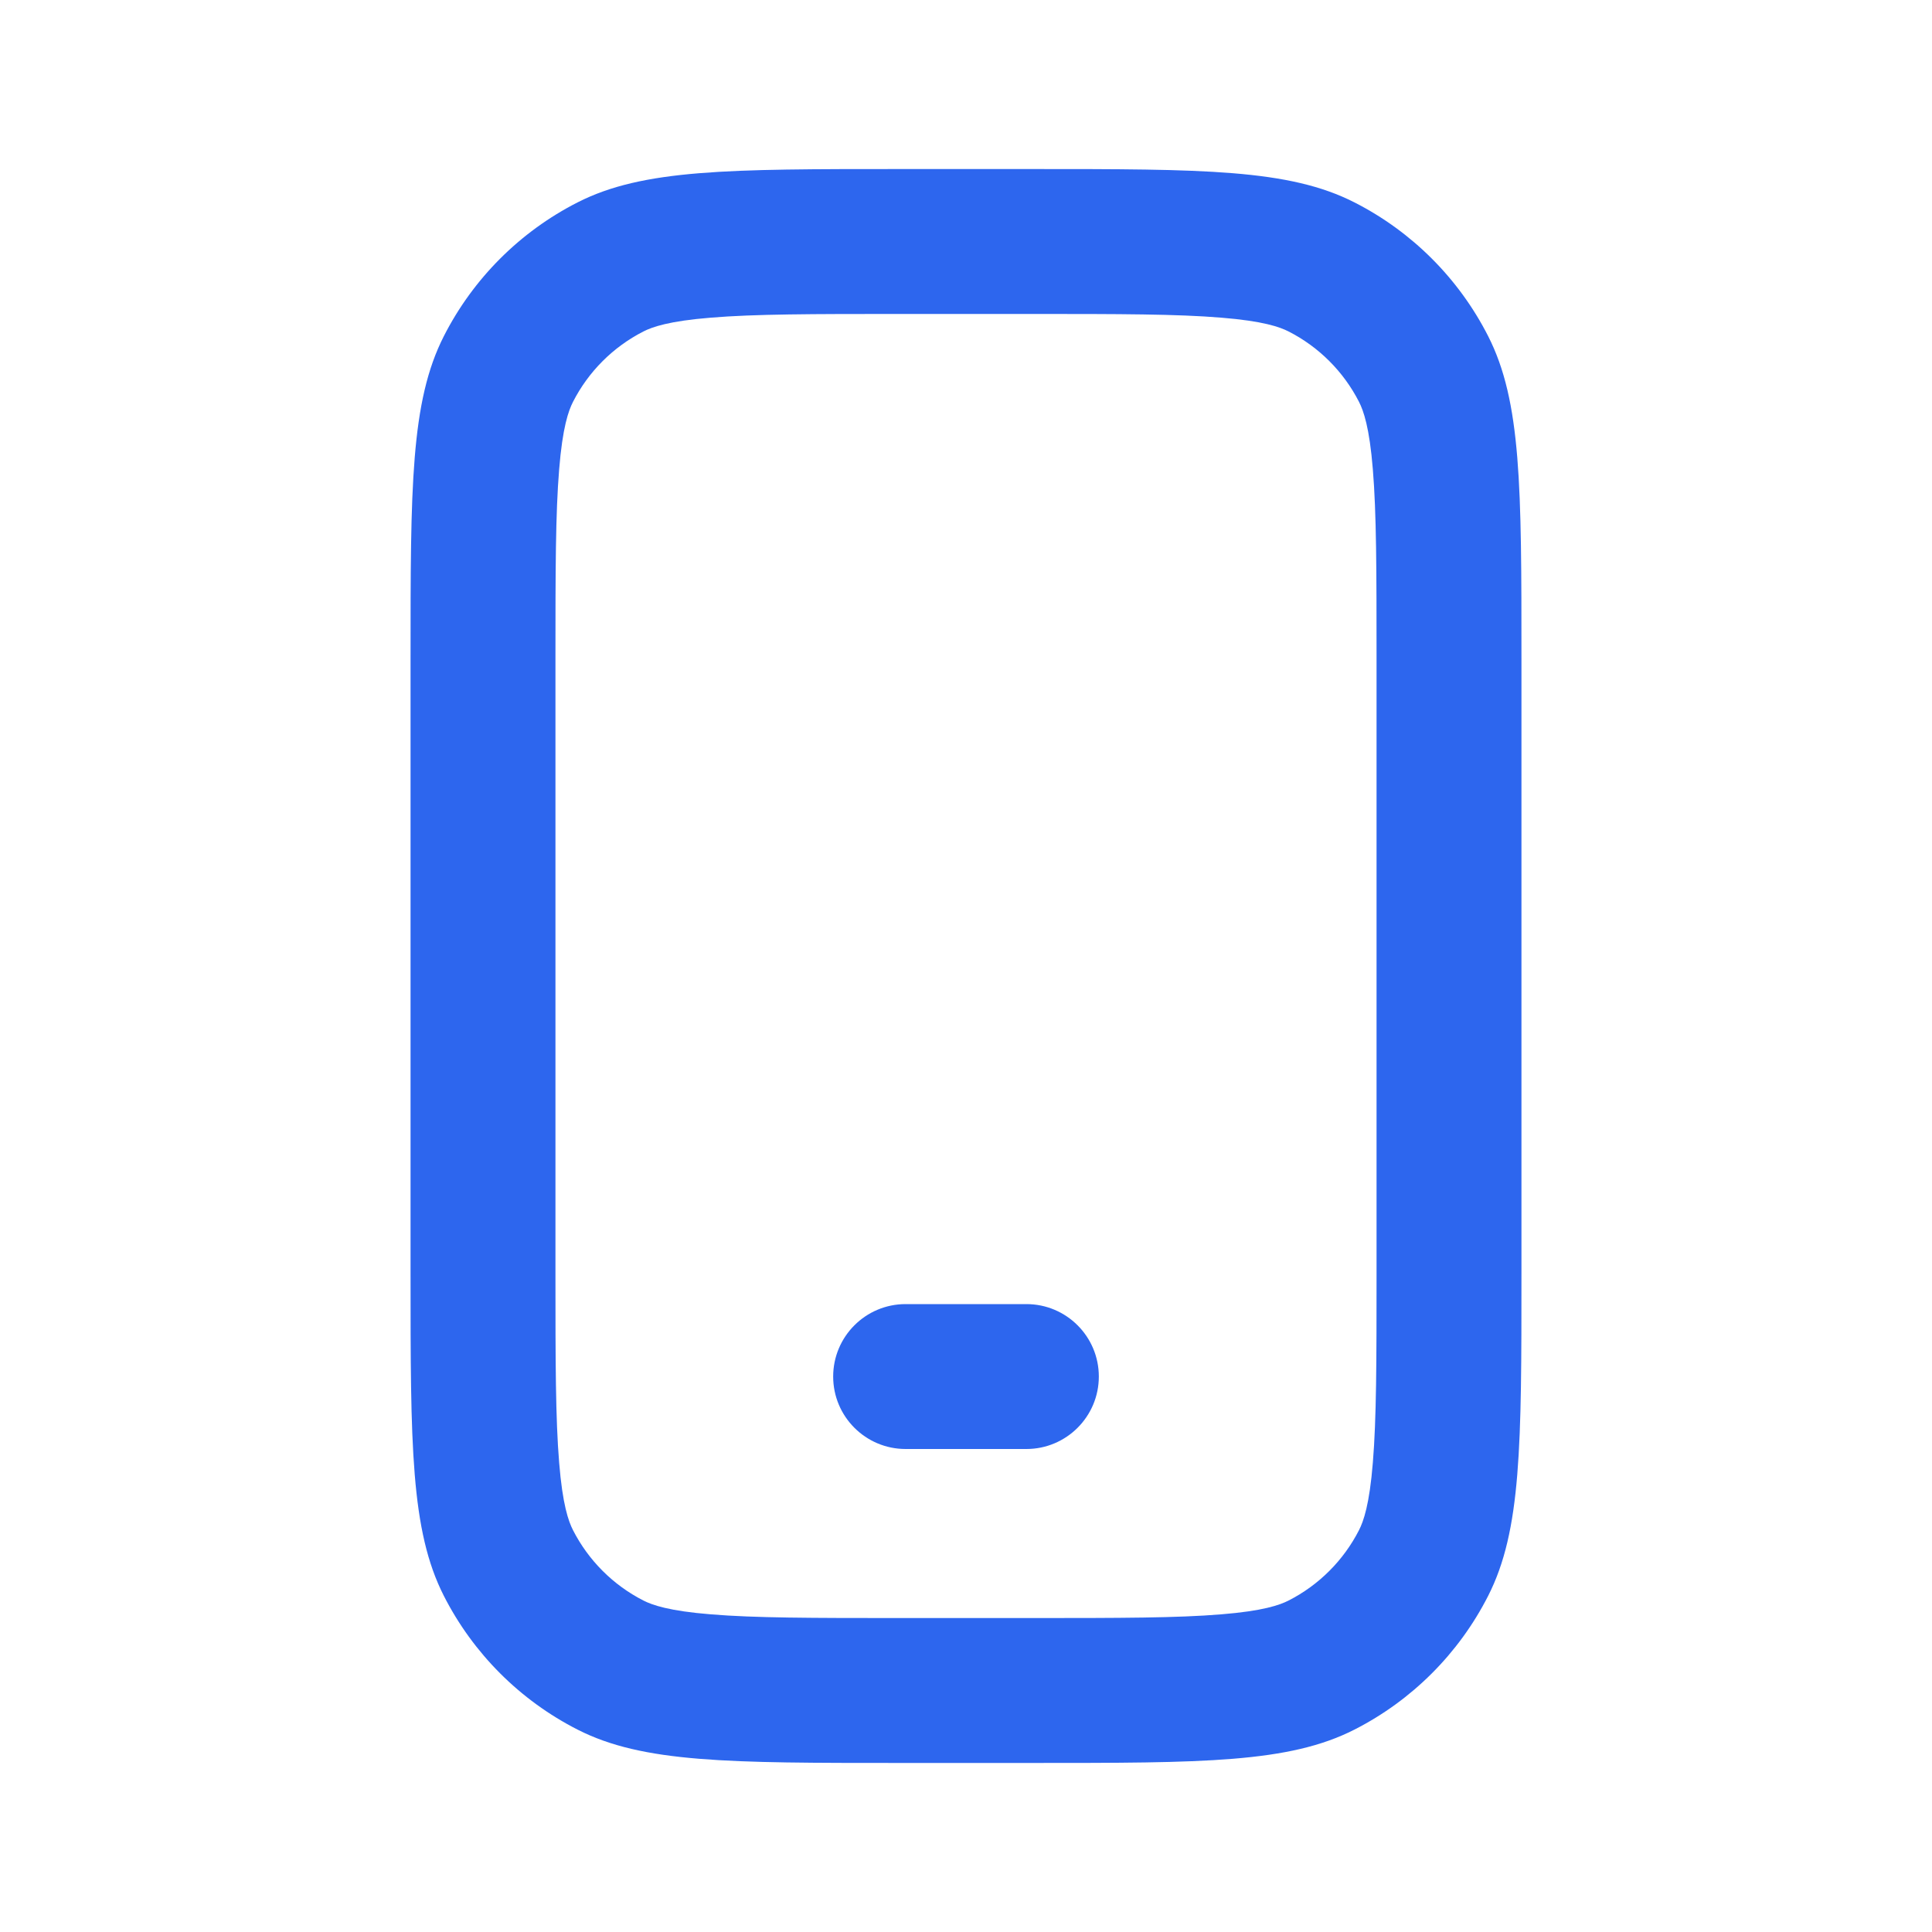
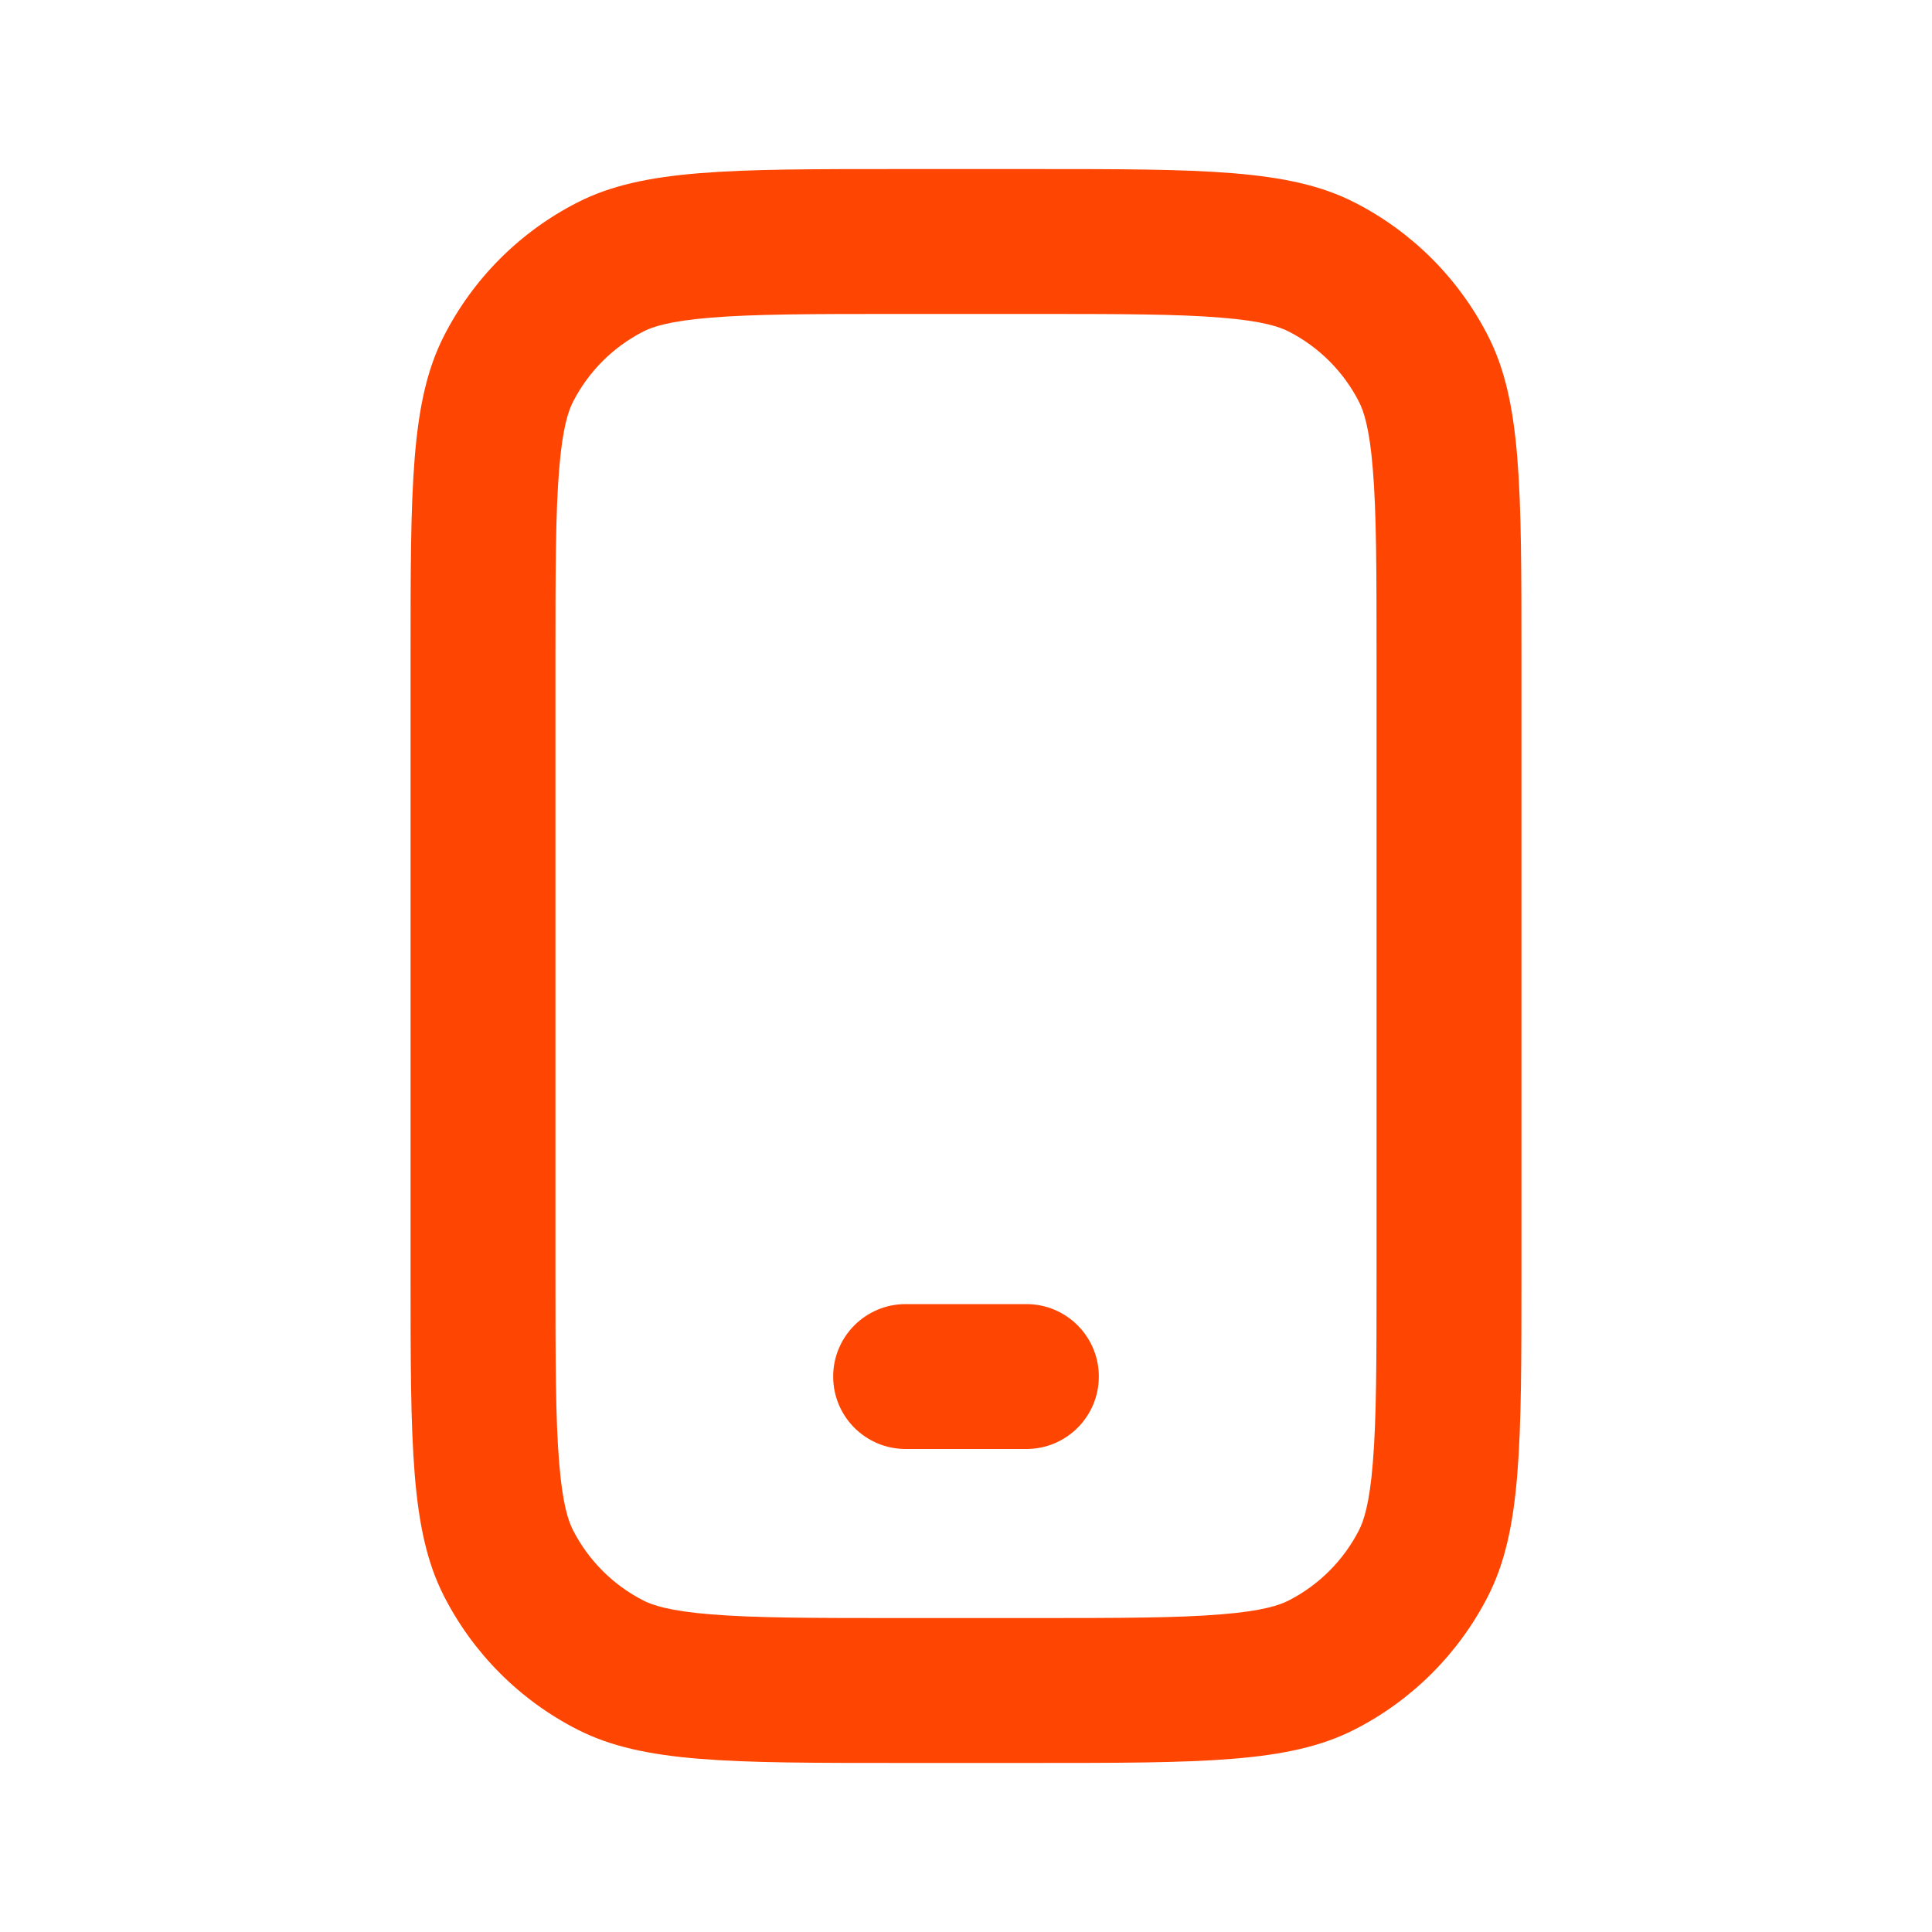
<svg xmlns="http://www.w3.org/2000/svg" width="24" height="24" viewBox="0 0 24 24" fill="none">
-   <path fill-rule="evenodd" clip-rule="evenodd" d="M11.18 3.9H12.82C13.914 3.9 14.626 3.901 15.169 3.946C15.692 3.988 15.898 4.062 16.008 4.118C16.384 4.31 16.69 4.616 16.882 4.992C16.938 5.102 17.012 5.308 17.054 5.831C17.099 6.374 17.1 7.086 17.1 8.18V15.82C17.1 16.914 17.099 17.626 17.054 18.169C17.012 18.692 16.938 18.898 16.882 19.008C16.69 19.384 16.384 19.69 16.008 19.882C15.898 19.938 15.692 20.012 15.169 20.054C14.626 20.099 13.914 20.1 12.82 20.1H11.18C10.086 20.1 9.374 20.099 8.831 20.054C8.308 20.012 8.102 19.938 7.992 19.882C7.616 19.69 7.31 19.384 7.118 19.008C7.062 18.898 6.988 18.692 6.946 18.169C6.901 17.626 6.9 16.914 6.9 15.82V8.18C6.9 7.086 6.901 6.374 6.946 5.831C6.988 5.308 7.062 5.102 7.118 4.992C7.31 4.616 7.616 4.31 7.992 4.118C8.102 4.062 8.308 3.988 8.831 3.946C9.374 3.901 10.086 3.9 11.18 3.9ZM5.1 8.18C5.1 6.052 5.1 4.988 5.514 4.175C5.878 3.46 6.46 2.878 7.175 2.514C7.988 2.1 9.052 2.1 11.18 2.1H12.82C14.948 2.1 16.012 2.1 16.825 2.514C17.54 2.878 18.122 3.46 18.486 4.175C18.9 4.988 18.9 6.052 18.9 8.18V15.82C18.9 17.948 18.9 19.012 18.486 19.825C18.122 20.54 17.54 21.122 16.825 21.486C16.012 21.9 14.948 21.9 12.82 21.9H11.18C9.052 21.9 7.988 21.9 7.175 21.486C6.46 21.122 5.878 20.54 5.514 19.825C5.1 19.012 5.1 17.948 5.1 15.82V8.18ZM11.25 16.2C10.753 16.2 10.35 16.603 10.35 17.1C10.35 17.597 10.753 18 11.25 18H12.75C13.247 18 13.65 17.597 13.65 17.1C13.65 16.603 13.247 16.2 12.75 16.2H11.25Z" fill="#2D66EE" />
+   <path fill-rule="evenodd" clip-rule="evenodd" d="M11.18 3.9H12.82C13.914 3.9 14.626 3.901 15.169 3.946C15.692 3.988 15.898 4.062 16.008 4.118C16.384 4.31 16.69 4.616 16.882 4.992C16.938 5.102 17.012 5.308 17.054 5.831C17.099 6.374 17.1 7.086 17.1 8.18V15.82C17.1 16.914 17.099 17.626 17.054 18.169C17.012 18.692 16.938 18.898 16.882 19.008C16.69 19.384 16.384 19.69 16.008 19.882C15.898 19.938 15.692 20.012 15.169 20.054C14.626 20.099 13.914 20.1 12.82 20.1H11.18C10.086 20.1 9.374 20.099 8.831 20.054C8.308 20.012 8.102 19.938 7.992 19.882C7.616 19.69 7.31 19.384 7.118 19.008C7.062 18.898 6.988 18.692 6.946 18.169C6.901 17.626 6.9 16.914 6.9 15.82V8.18C6.9 7.086 6.901 6.374 6.946 5.831C6.988 5.308 7.062 5.102 7.118 4.992C7.31 4.616 7.616 4.31 7.992 4.118C8.102 4.062 8.308 3.988 8.831 3.946C9.374 3.901 10.086 3.9 11.18 3.9ZM5.1 8.18C5.1 6.052 5.1 4.988 5.514 4.175C5.878 3.46 6.46 2.878 7.175 2.514C7.988 2.1 9.052 2.1 11.18 2.1H12.82C14.948 2.1 16.012 2.1 16.825 2.514C17.54 2.878 18.122 3.46 18.486 4.175C18.9 4.988 18.9 6.052 18.9 8.18V15.82C18.9 17.948 18.9 19.012 18.486 19.825C18.122 20.54 17.54 21.122 16.825 21.486C16.012 21.9 14.948 21.9 12.82 21.9H11.18C9.052 21.9 7.988 21.9 7.175 21.486C6.46 21.122 5.878 20.54 5.514 19.825C5.1 19.012 5.1 17.948 5.1 15.82V8.18ZM11.25 16.2C10.753 16.2 10.35 16.603 10.35 17.1C10.35 17.597 10.753 18 11.25 18H12.75C13.247 18 13.65 17.597 13.65 17.1C13.65 16.603 13.247 16.2 12.75 16.2H11.25Z" fill="#fe4502" />
</svg>
